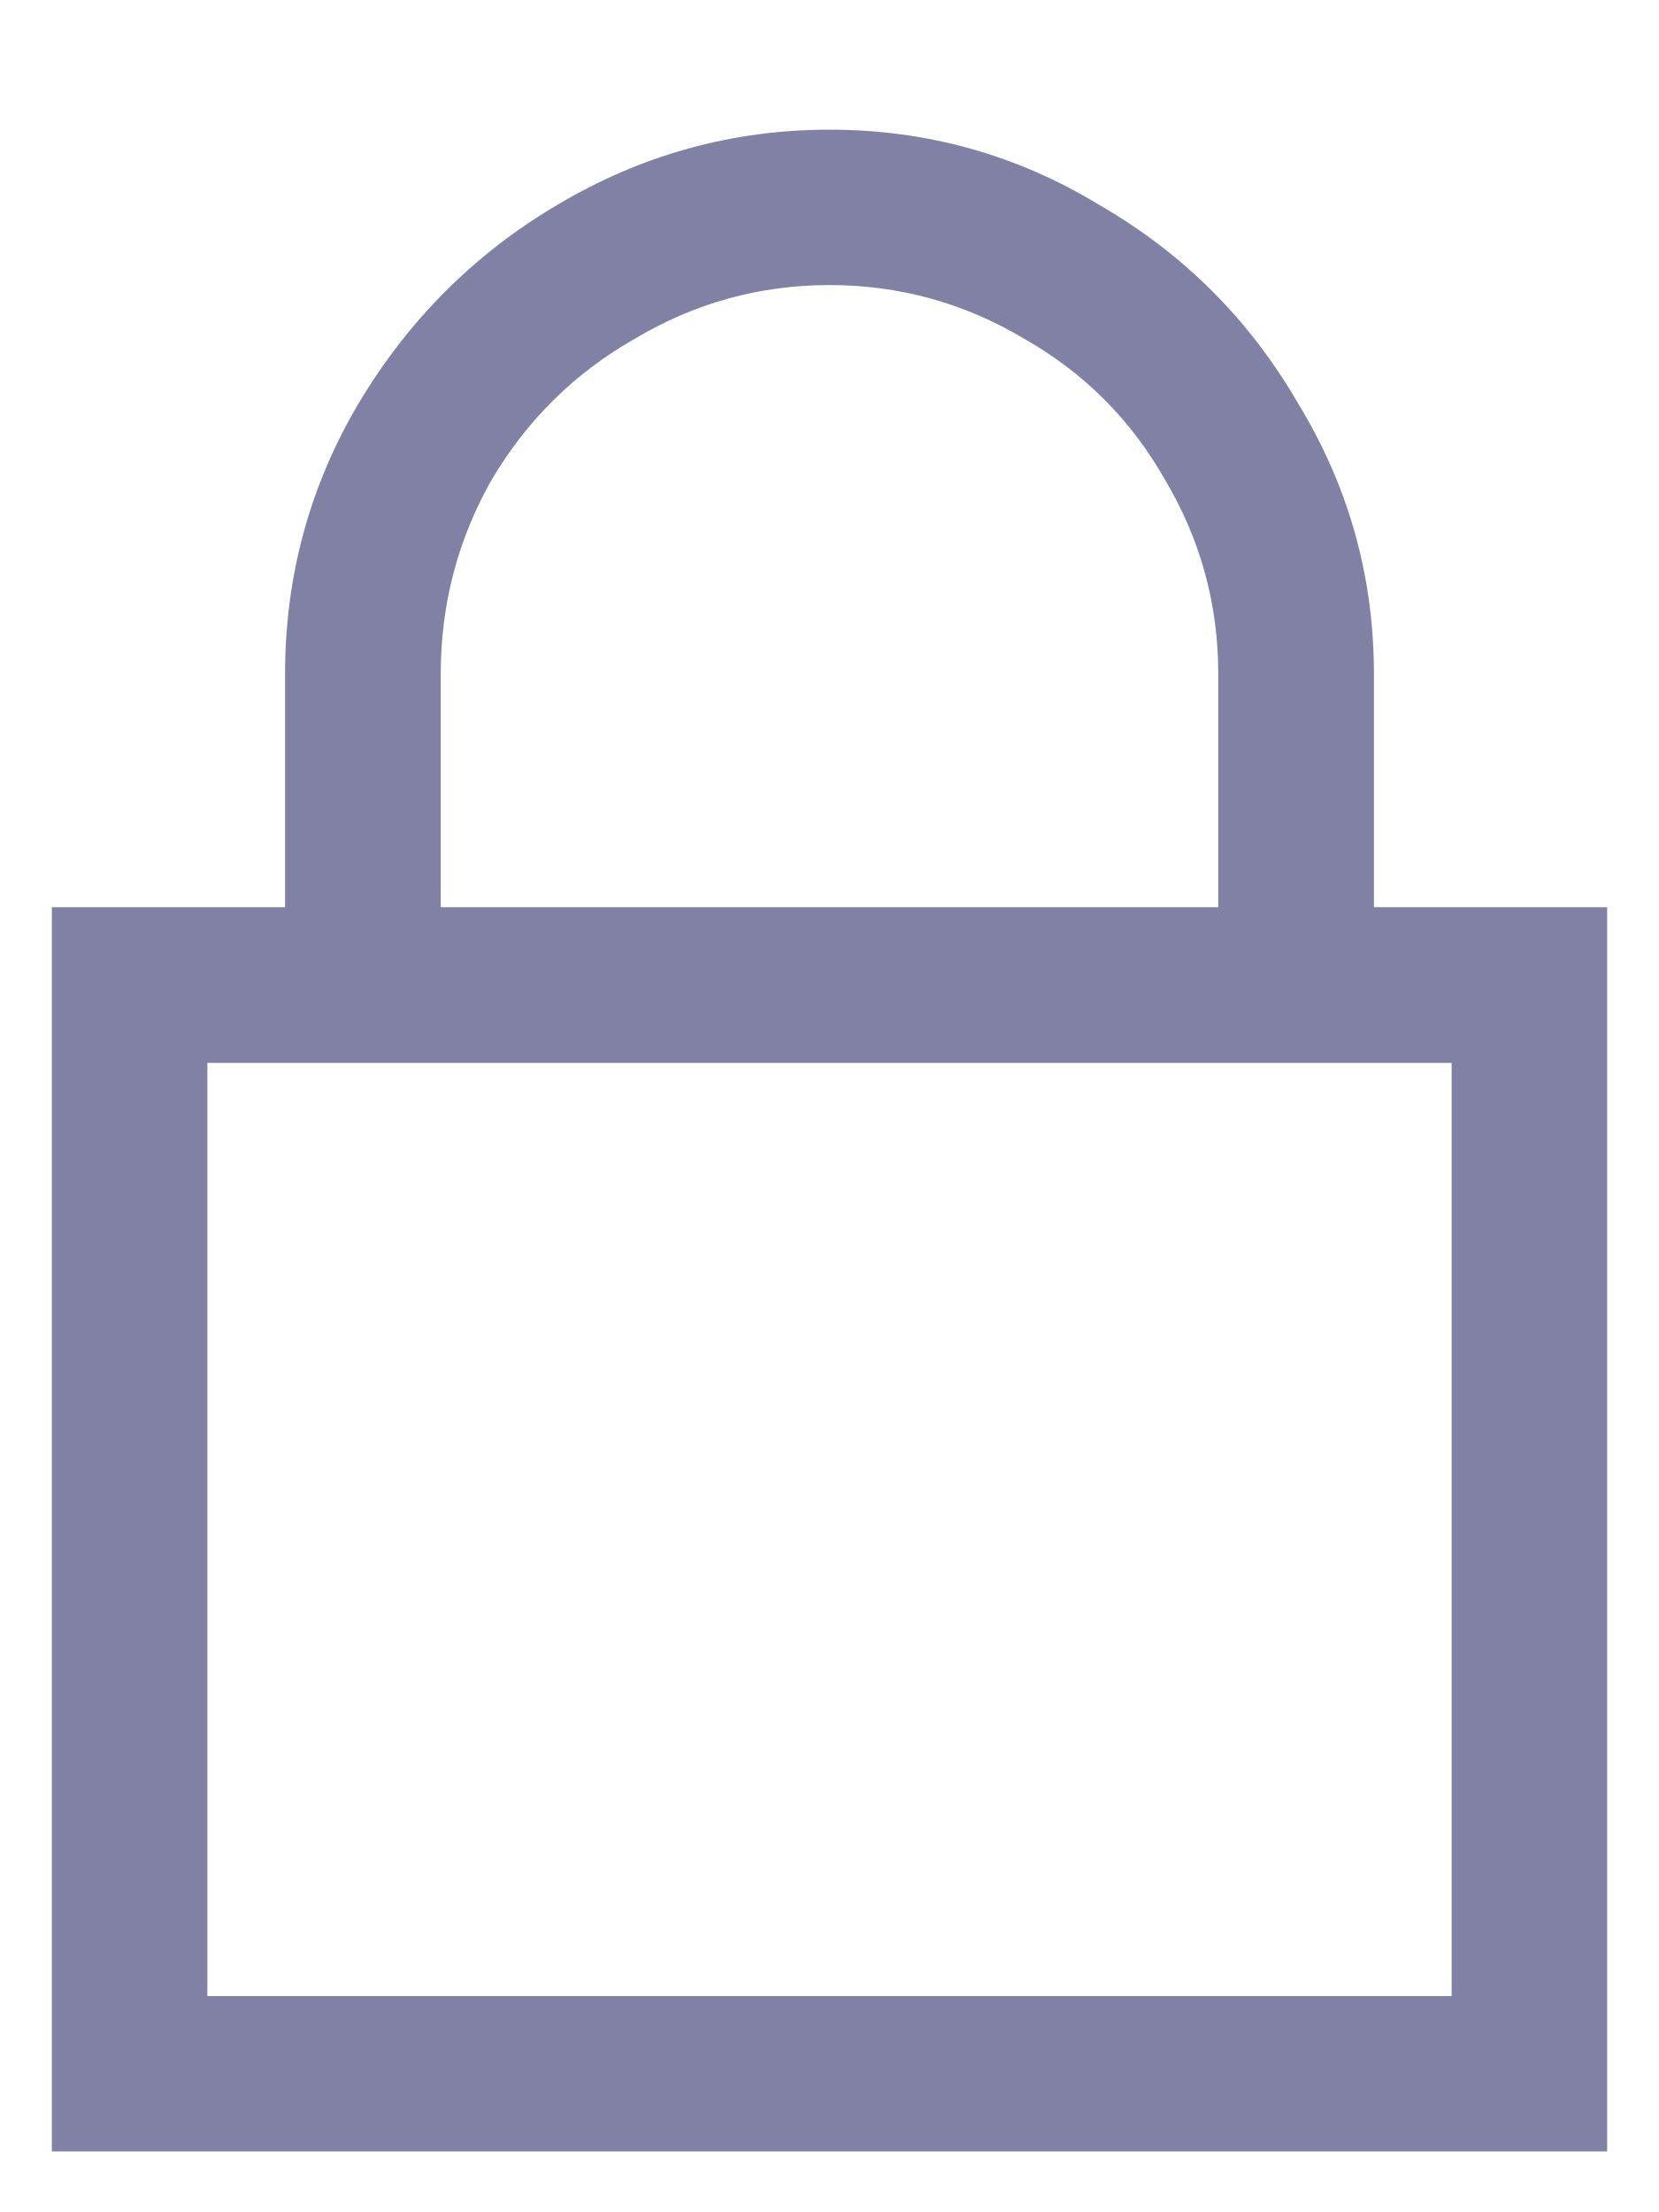
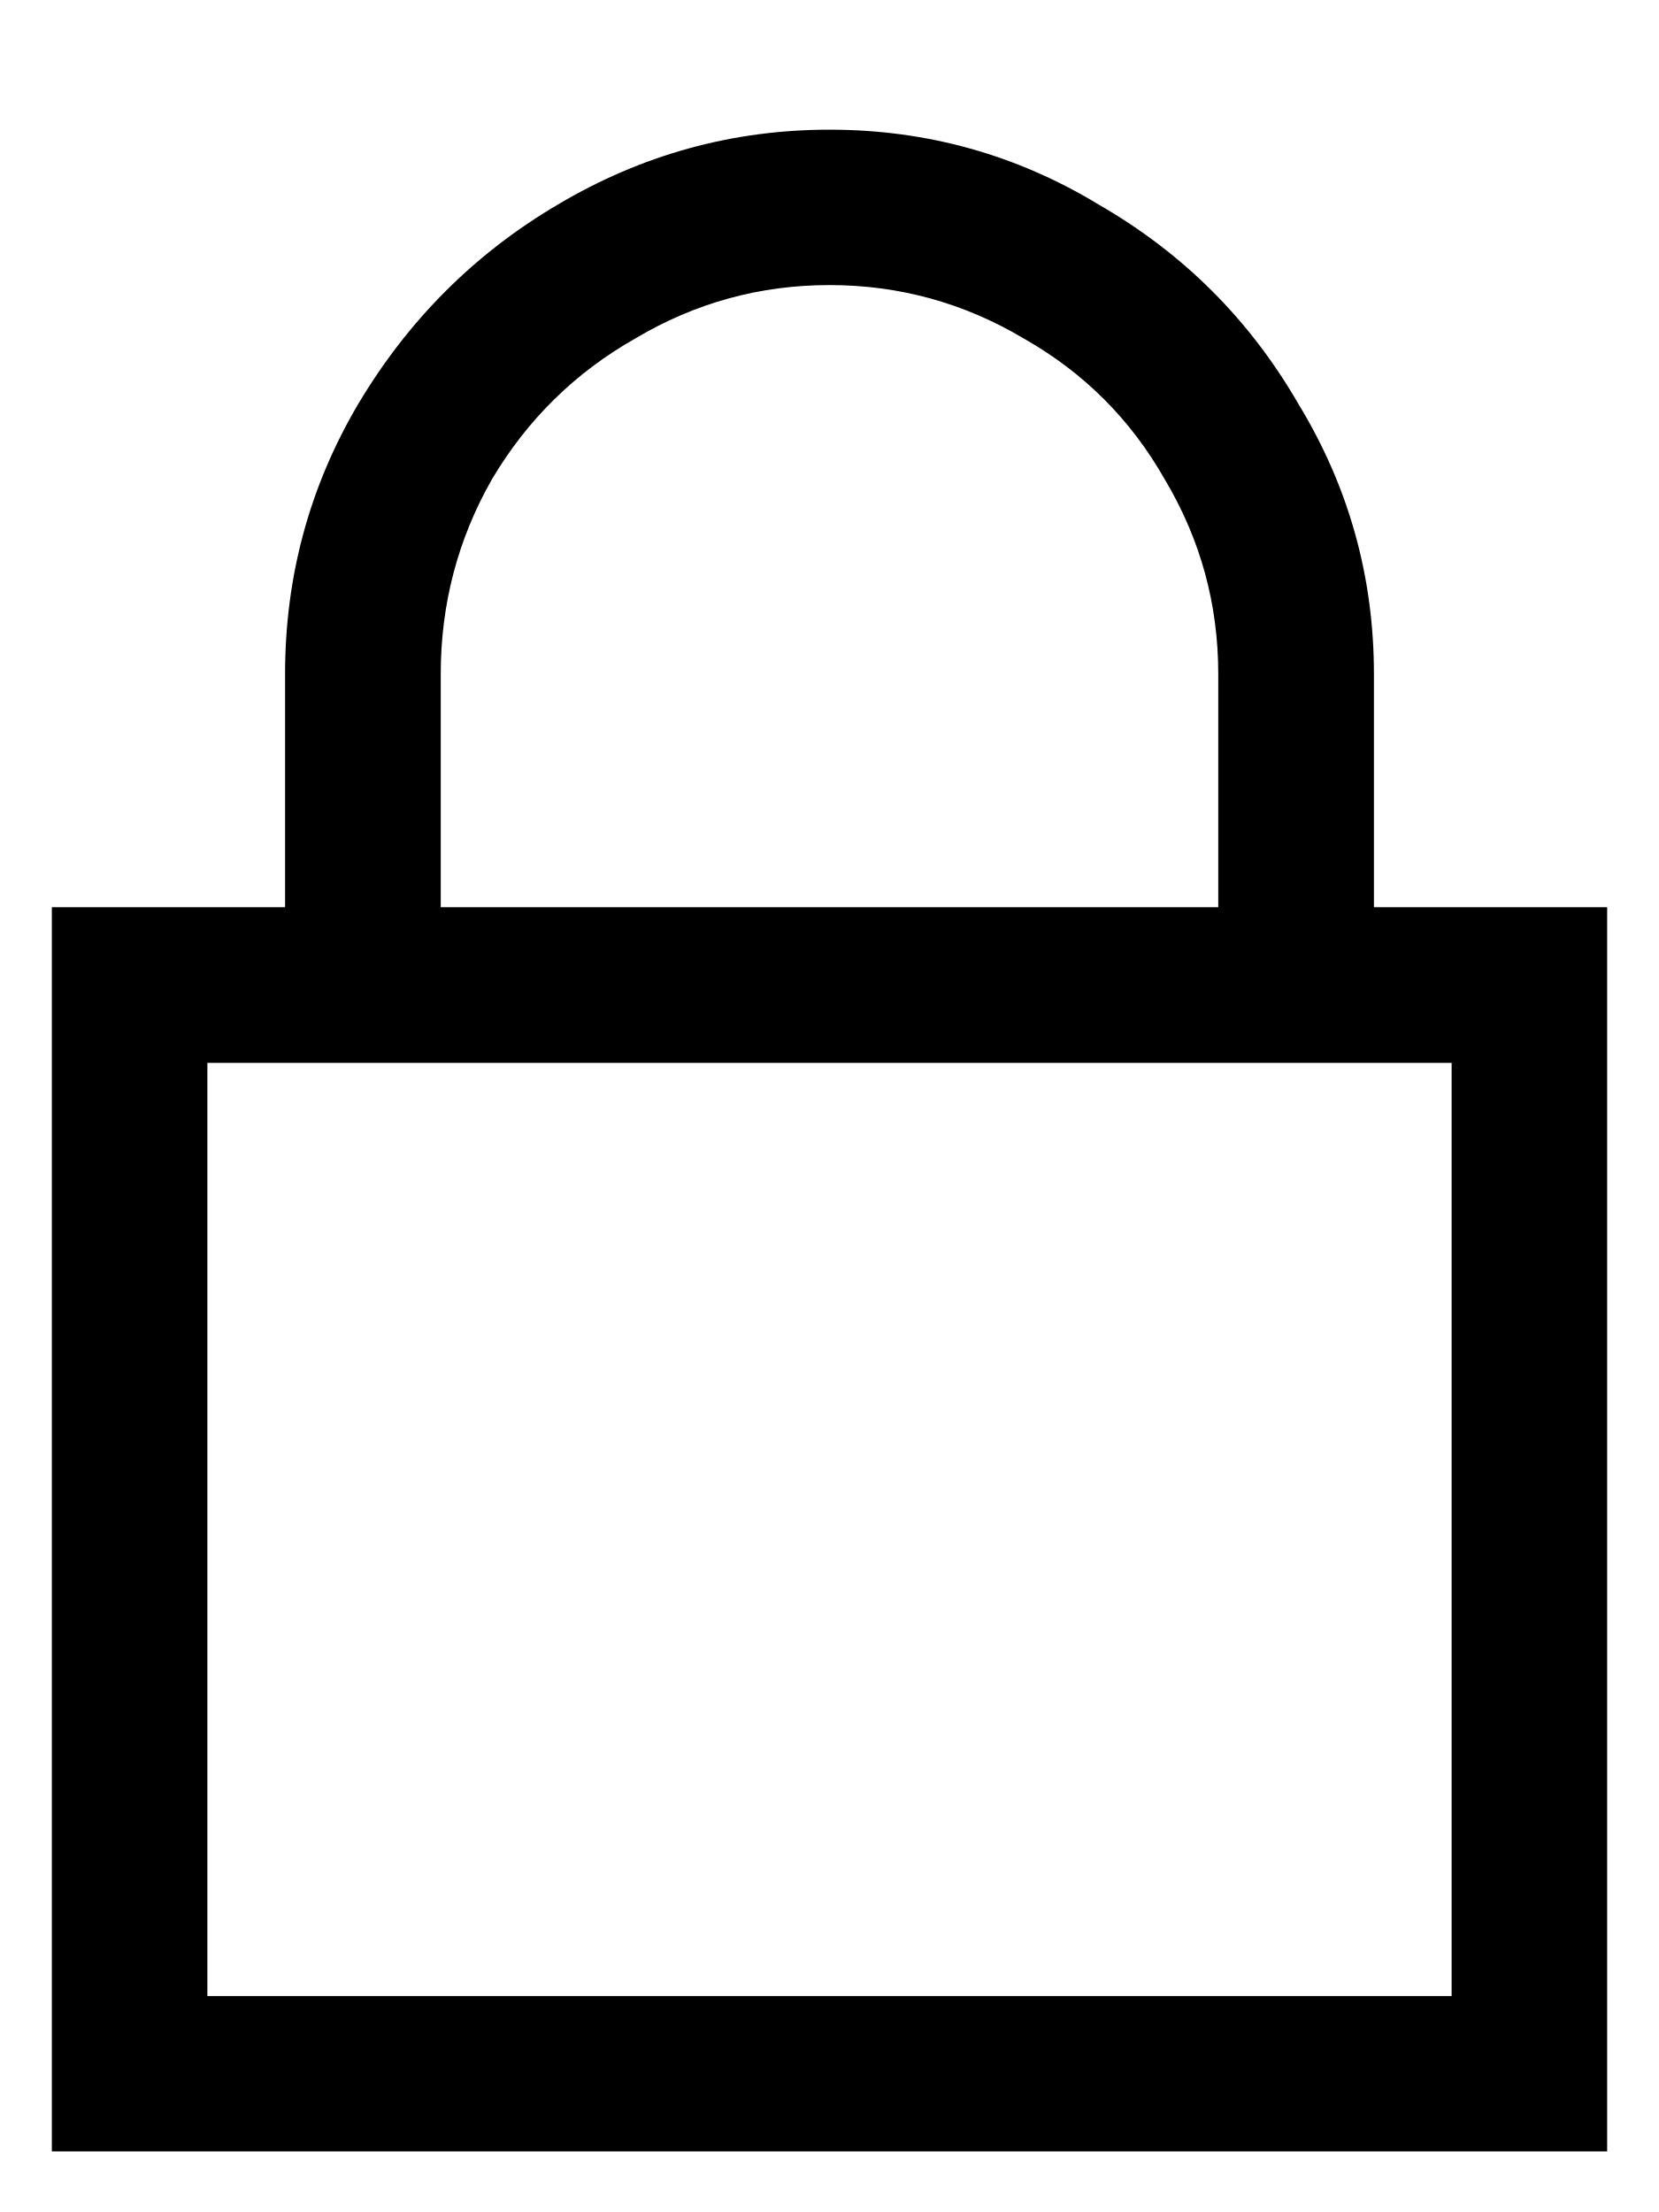
- <svg xmlns="http://www.w3.org/2000/svg" width="12" height="16" viewBox="0 0 12 16" fill="none">
-   <path d="M6 0.938C5.297 0.938 4.641 1.119 4.031 1.482C3.434 1.834 2.953 2.314 2.59 2.924C2.238 3.521 2.062 4.172 2.062 4.875V6.562H0.375V15.562H11.625V6.562H9.938V4.875C9.938 4.172 9.756 3.521 9.393 2.924C9.041 2.314 8.561 1.834 7.951 1.482C7.354 1.119 6.703 0.938 6 0.938ZM6 2.062C6.504 2.062 6.973 2.191 7.406 2.449C7.84 2.695 8.18 3.035 8.426 3.469C8.684 3.902 8.812 4.371 8.812 4.875V6.562H3.188V4.875C3.188 4.371 3.311 3.902 3.557 3.469C3.814 3.035 4.16 2.695 4.594 2.449C5.027 2.191 5.496 2.062 6 2.062ZM1.5 7.688H10.5V14.438H1.5V7.688Z" fill="#8181A5" />
+ <svg xmlns="http://www.w3.org/2000/svg" width="12" height="16" viewBox="0 0 12 16">
+   <path d="M6 0.938C5.297 0.938 4.641 1.119 4.031 1.482C3.434 1.834 2.953 2.314 2.59 2.924C2.238 3.521 2.062 4.172 2.062 4.875V6.562H0.375V15.562H11.625V6.562H9.938V4.875C9.938 4.172 9.756 3.521 9.393 2.924C9.041 2.314 8.561 1.834 7.951 1.482C7.354 1.119 6.703 0.938 6 0.938ZM6 2.062C6.504 2.062 6.973 2.191 7.406 2.449C7.84 2.695 8.18 3.035 8.426 3.469C8.684 3.902 8.812 4.371 8.812 4.875V6.562H3.188V4.875C3.188 4.371 3.311 3.902 3.557 3.469C3.814 3.035 4.16 2.695 4.594 2.449C5.027 2.191 5.496 2.062 6 2.062ZM1.5 7.688H10.5V14.438H1.5V7.688Z" />
</svg>
